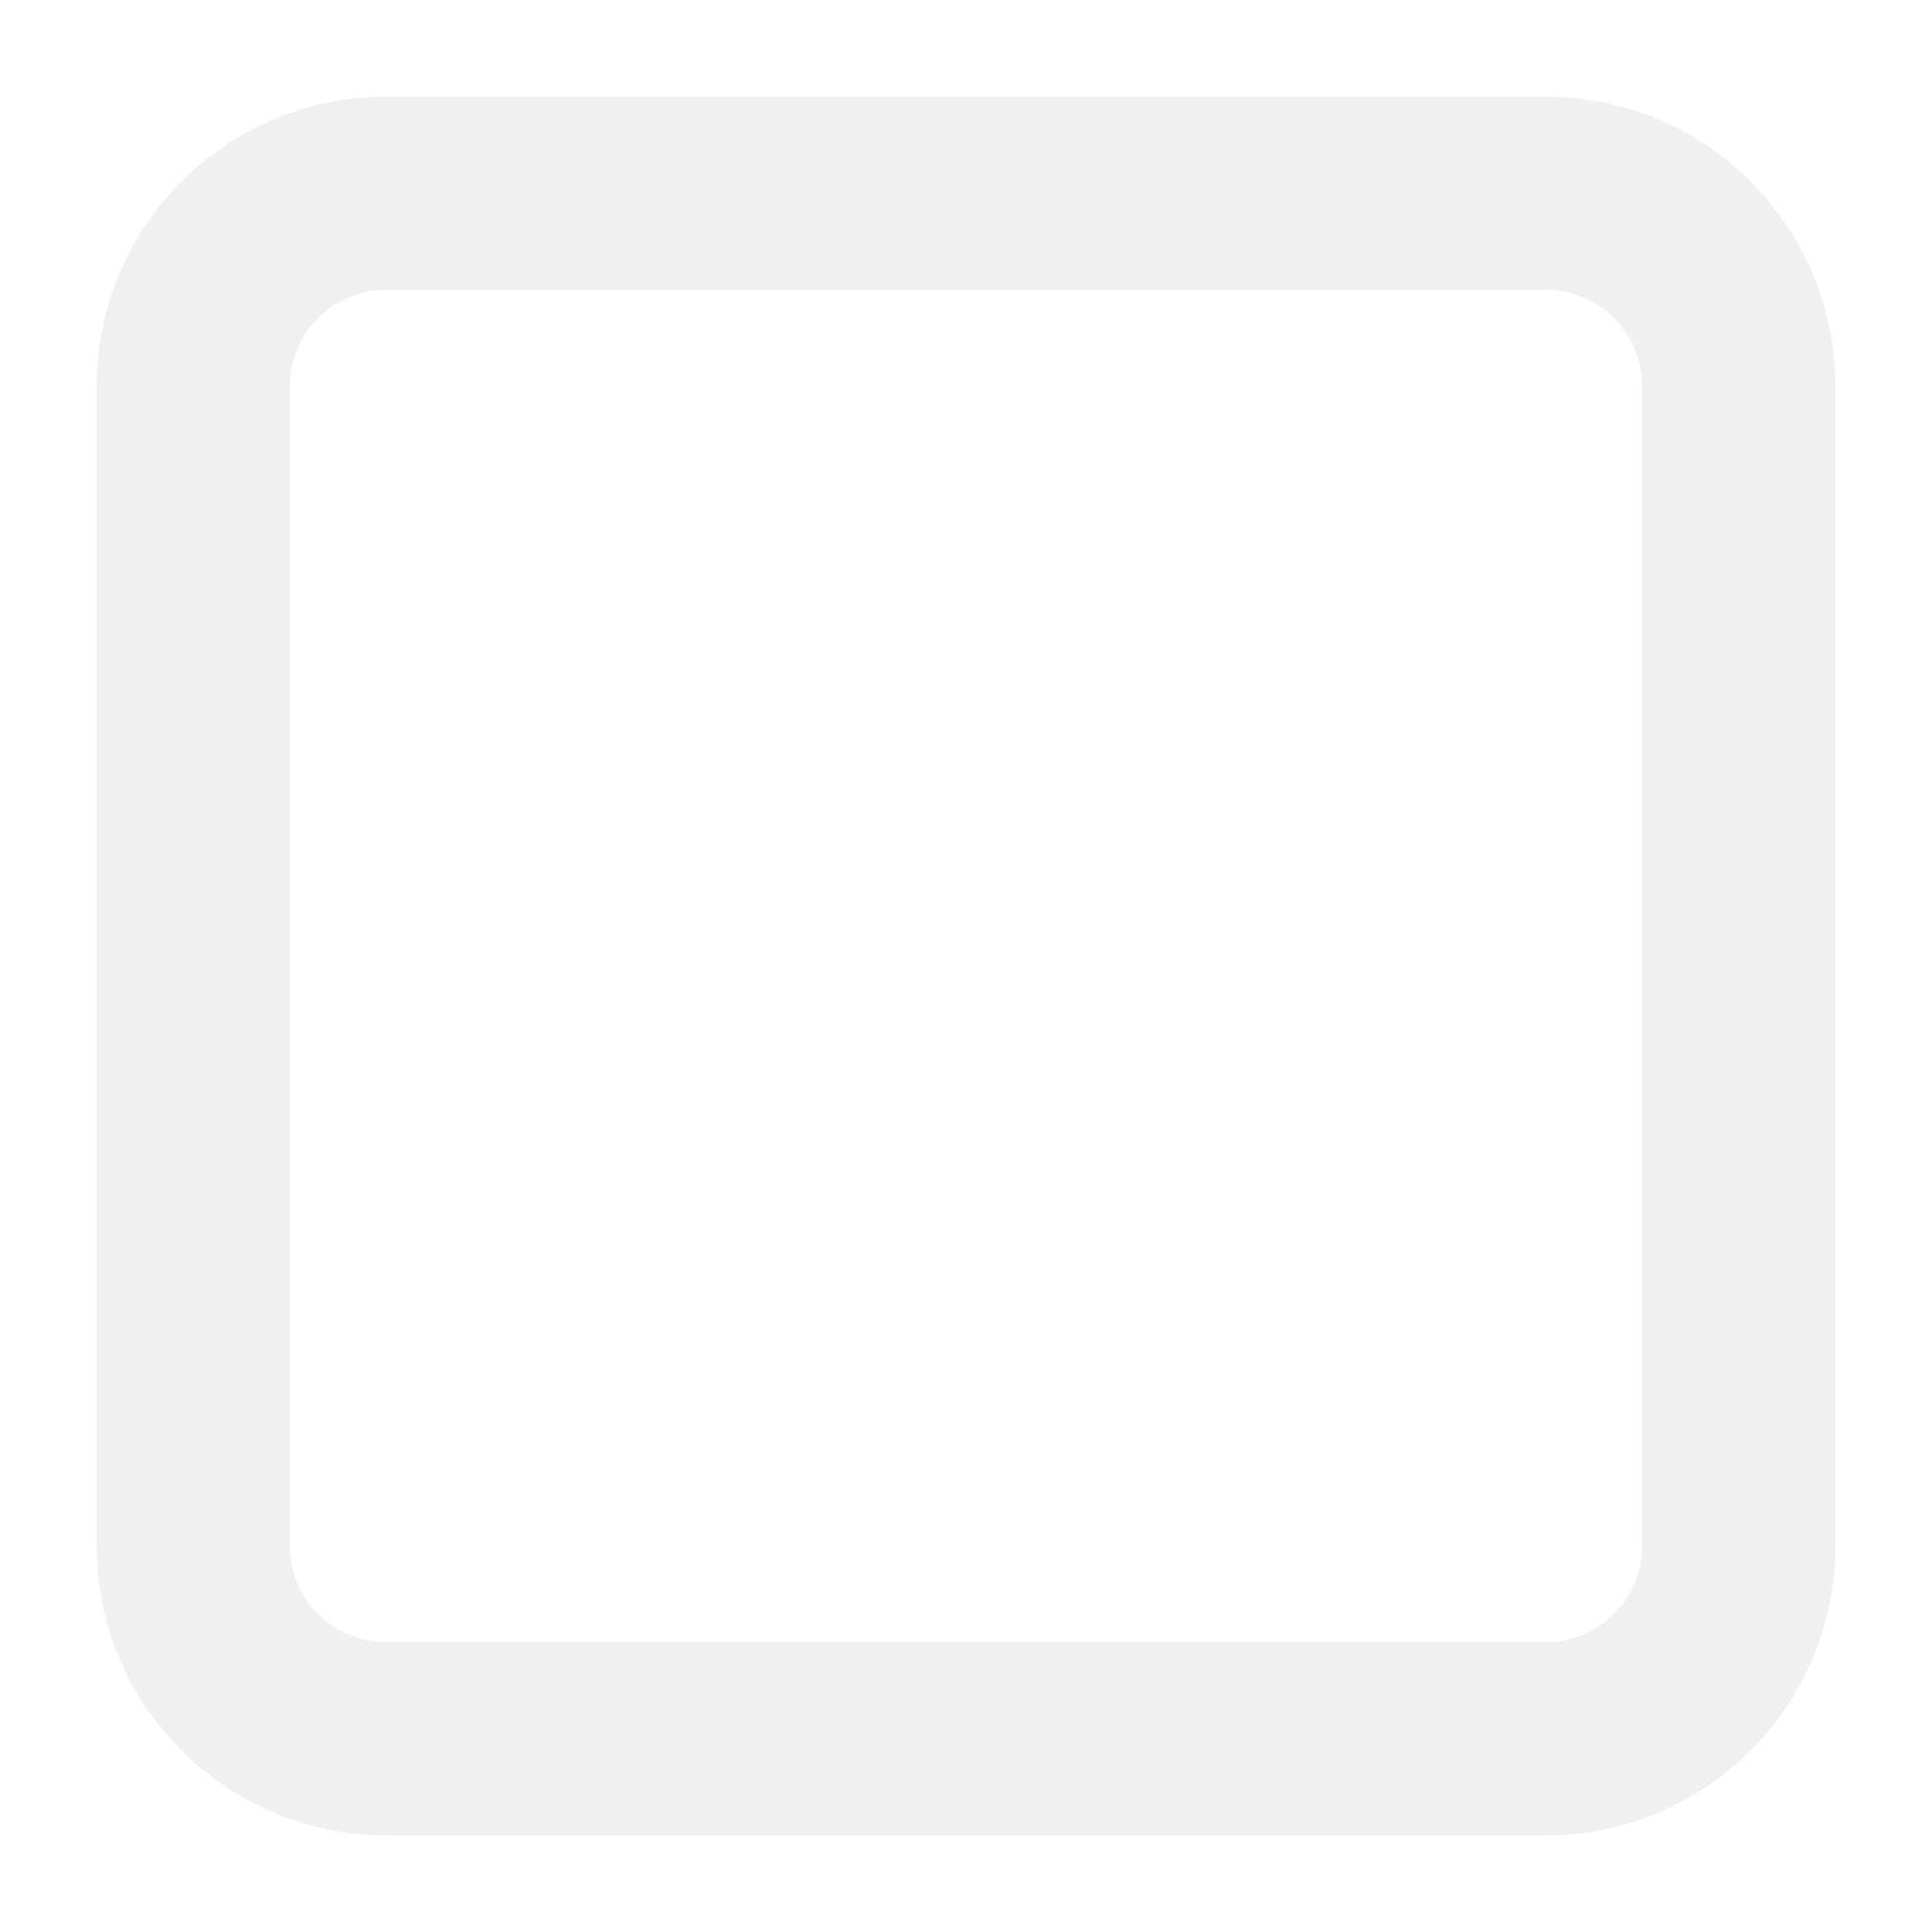
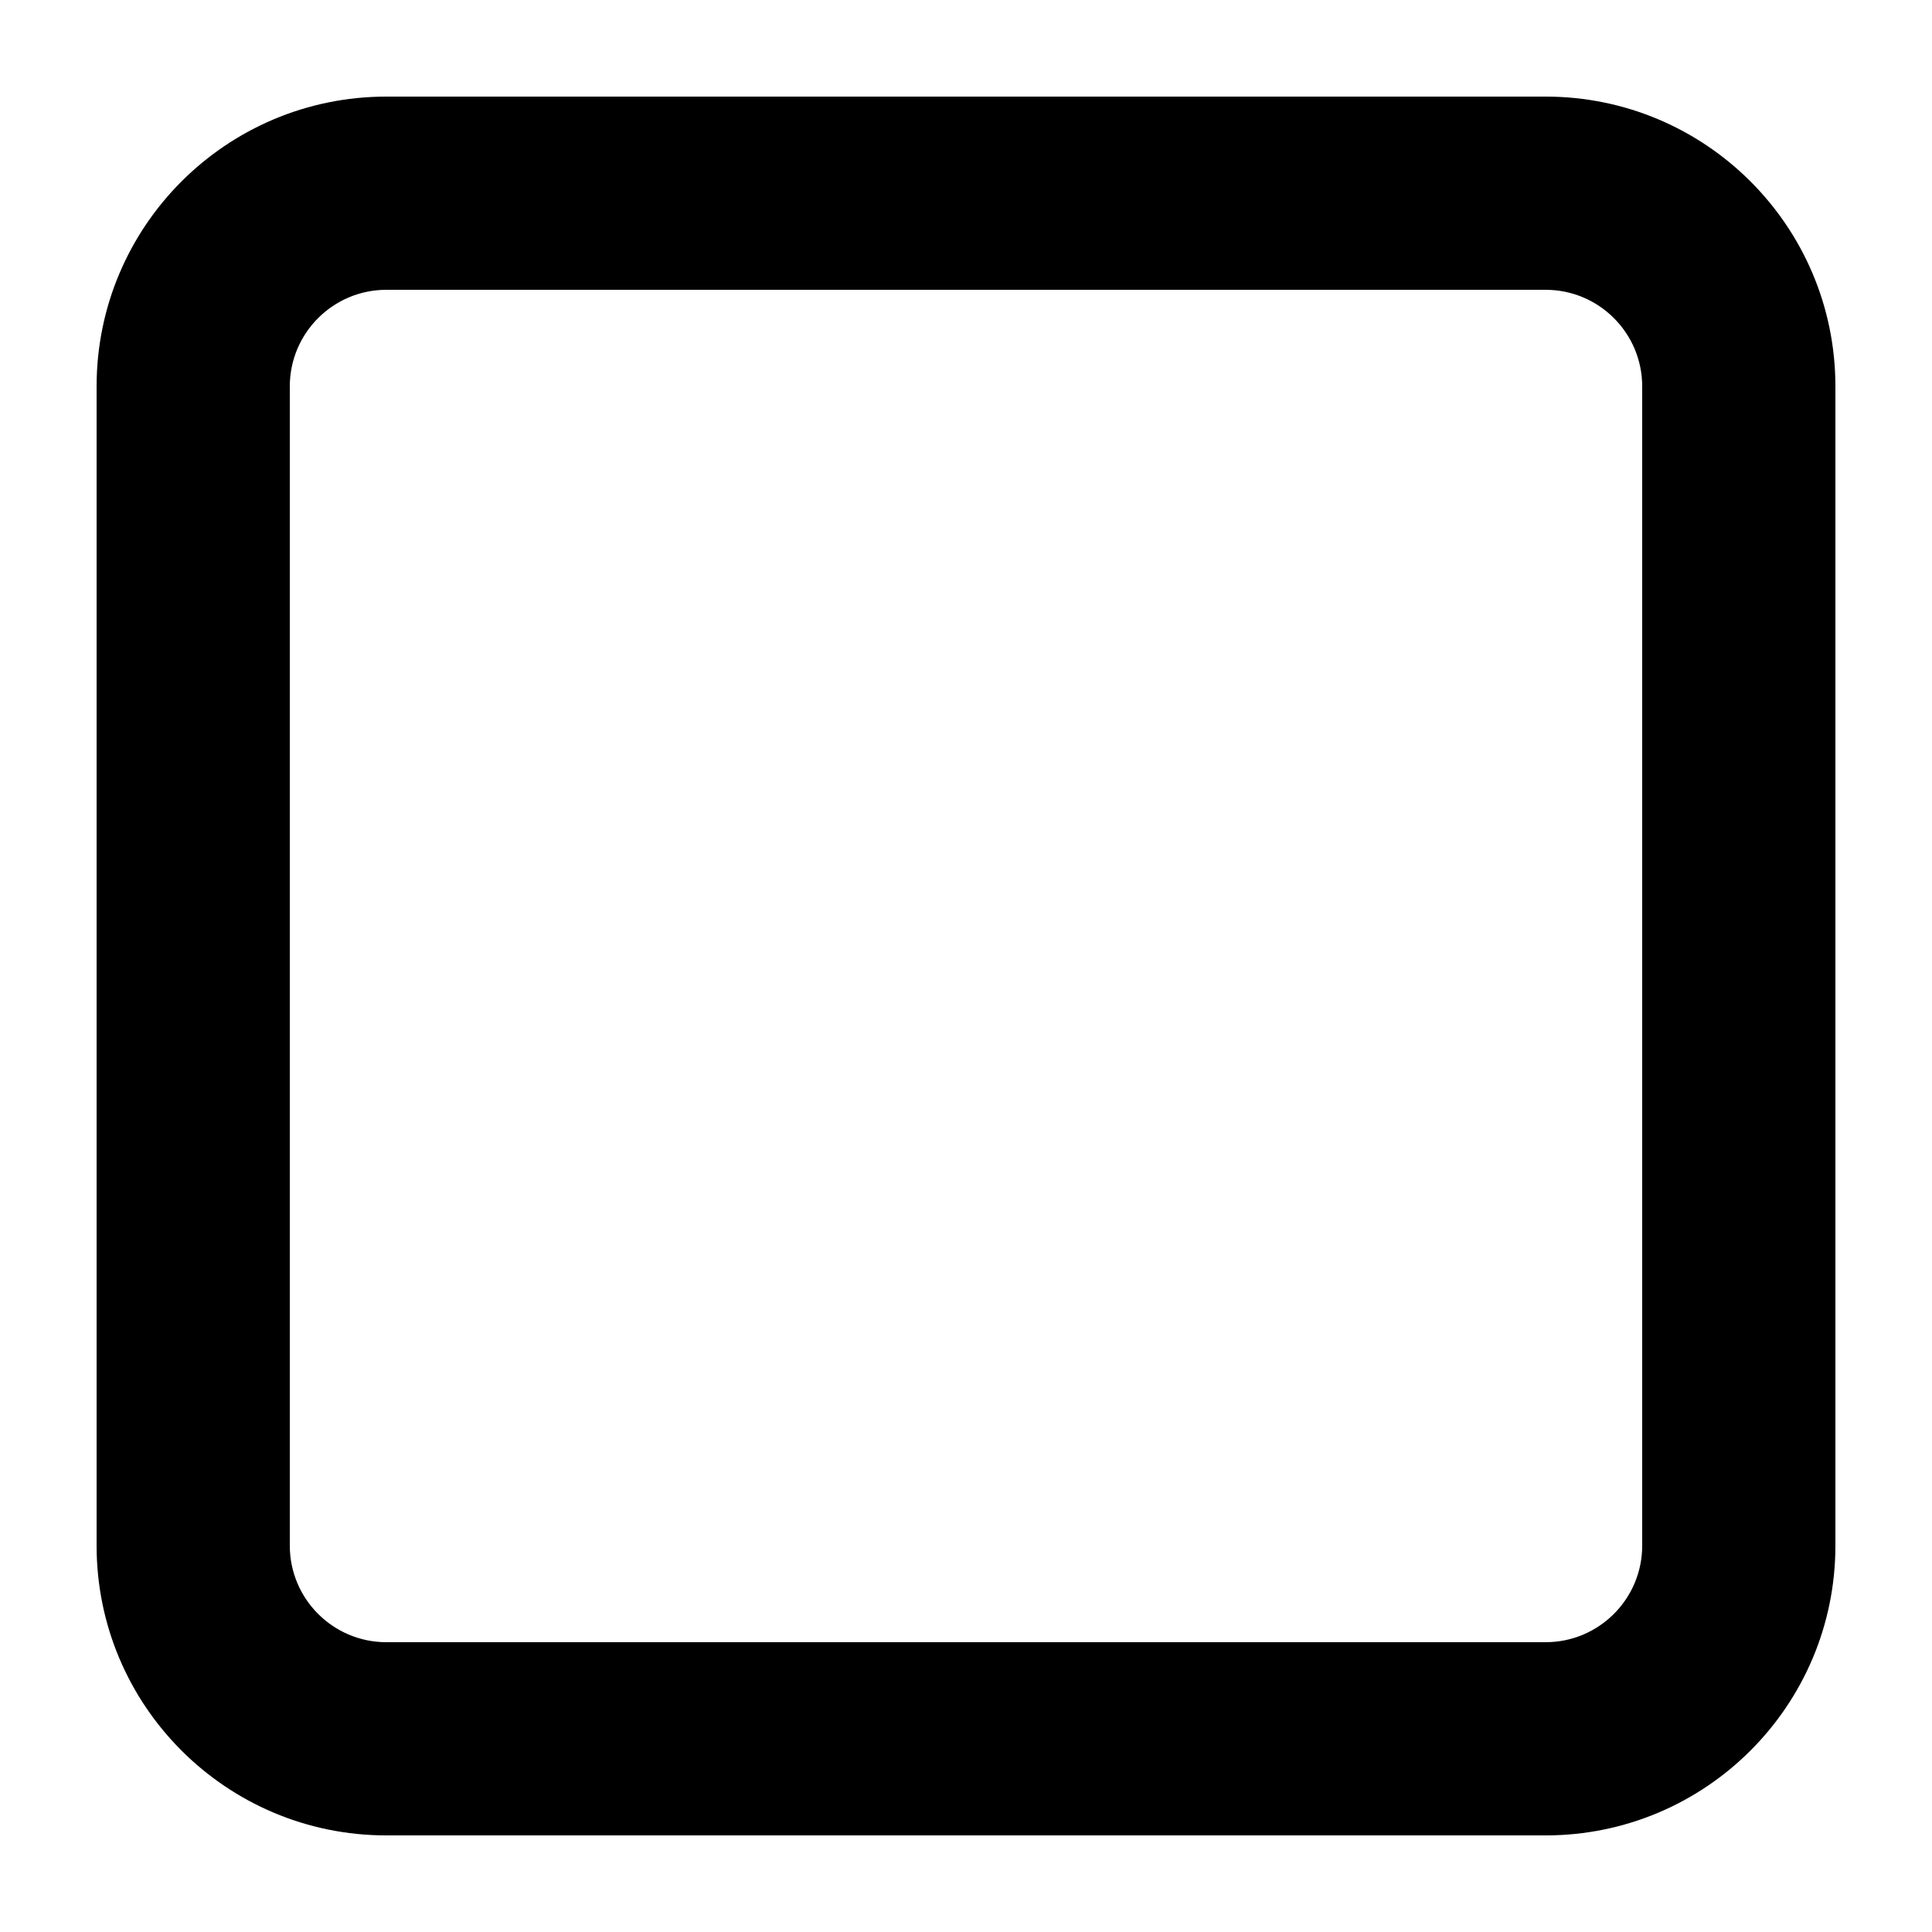
<svg xmlns="http://www.w3.org/2000/svg" width="20" height="20" viewBox="0 0 20 20" fill="none">
-   <path fill-rule="evenodd" clip-rule="evenodd" d="M16 1C17.657 1 19 2.343 19 4V16C19 17.657 17.657 19 16 19H4C2.343 19 1 17.657 1 16V4C1 2.343 2.343 1 4 1H16ZM4 3C3.448 3 3 3.448 3 4V16C3 16.552 3.448 17 4 17H16C16.552 17 17 16.552 17 16V4C17 3.448 16.552 3 16 3H4Z" fill="#F0F0F0" />
+   <path fill-rule="evenodd" clip-rule="evenodd" d="M16 1C17.657 1 19 2.343 19 4V16C19 17.657 17.657 19 16 19H4C2.343 19 1 17.657 1 16V4C1 2.343 2.343 1 4 1H16ZM4 3C3.448 3 3 3.448 3 4V16C3 16.552 3.448 17 4 17H16C16.552 17 17 16.552 17 16V4C17 3.448 16.552 3 16 3H4Z" fill="currentColor" />
</svg>
